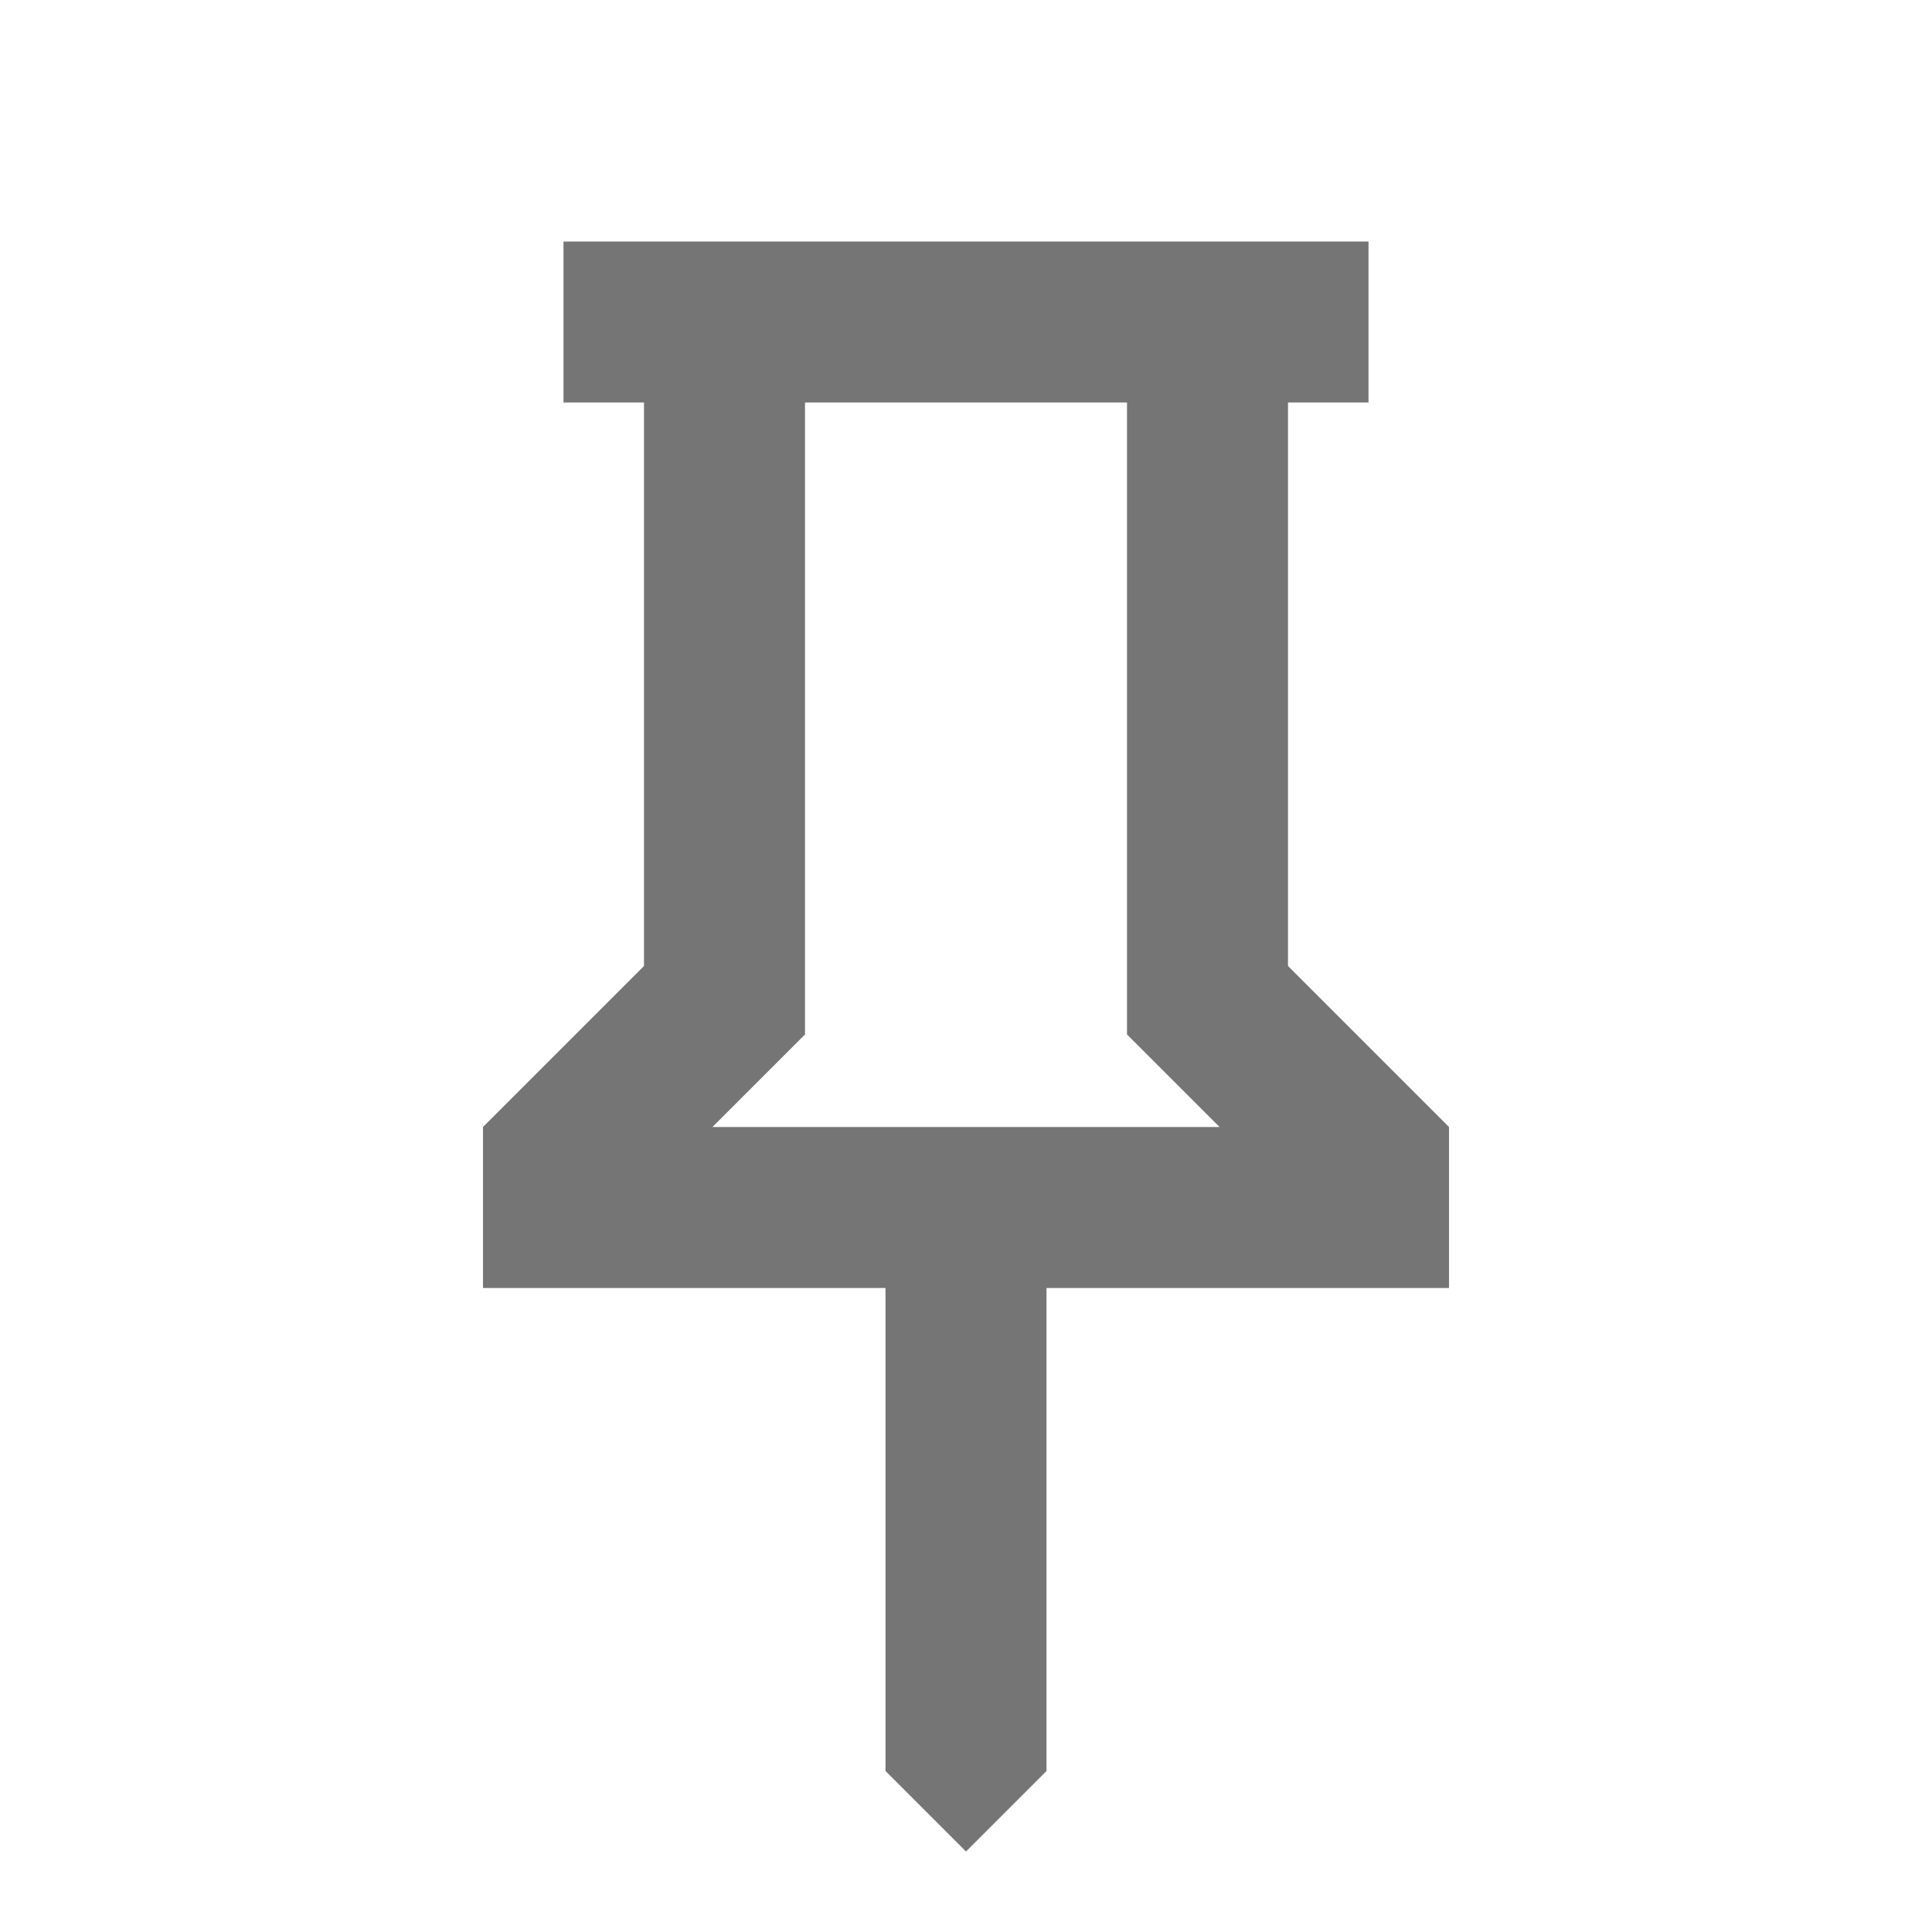
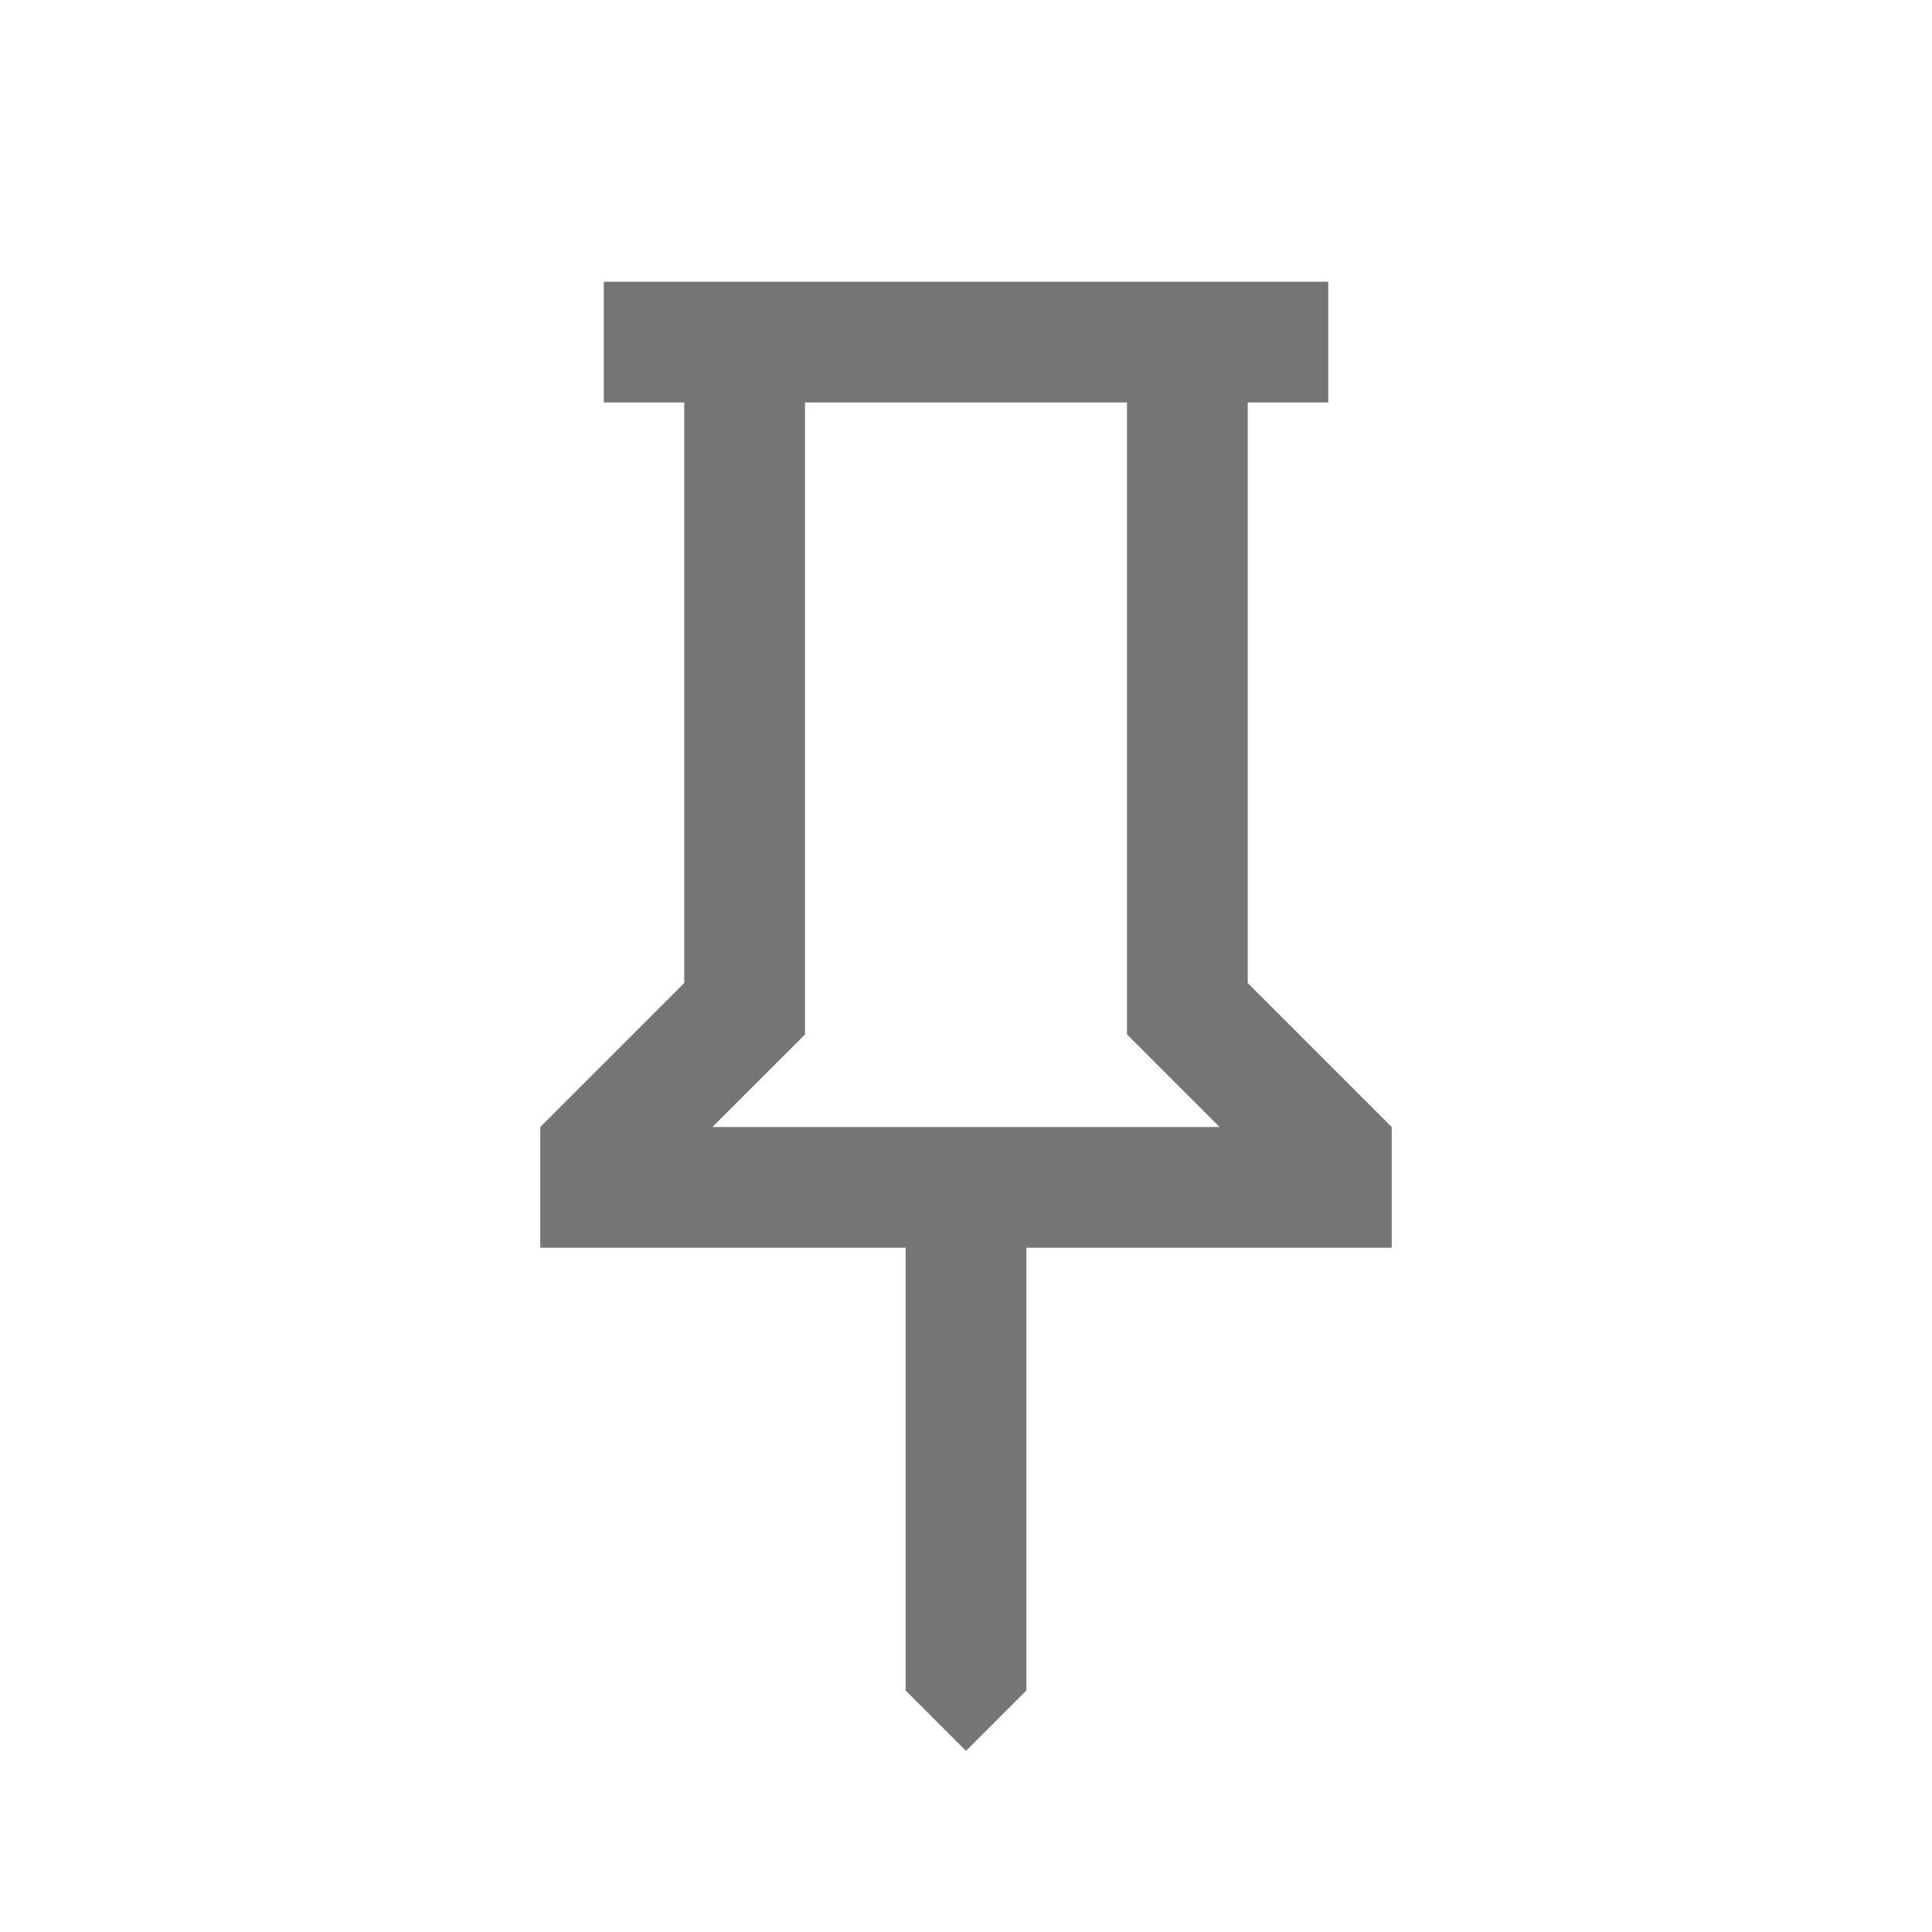
<svg xmlns="http://www.w3.org/2000/svg" height="24px" viewBox="0 -960 960 960" width="24px" fill="#757575">
-   <path d="m640-480 80 80v80H520v240l-40 40-40-40v-240H240v-80l80-80v-280h-40v-80h400v80h-40v280Zm-286 80h252l-46-46v-314H400v314l-46 46Zm126 0Z" />
+   <path d="M620-471.54 691.54-400v60H510v220l-30 30-30-30v-220H268.46v-60L340-471.54V-760h-40v-60h360v60h-40v288.46ZM354-400h252l-46-46v-314H400v314l-46 46Zm126 0Z" />
</svg>
